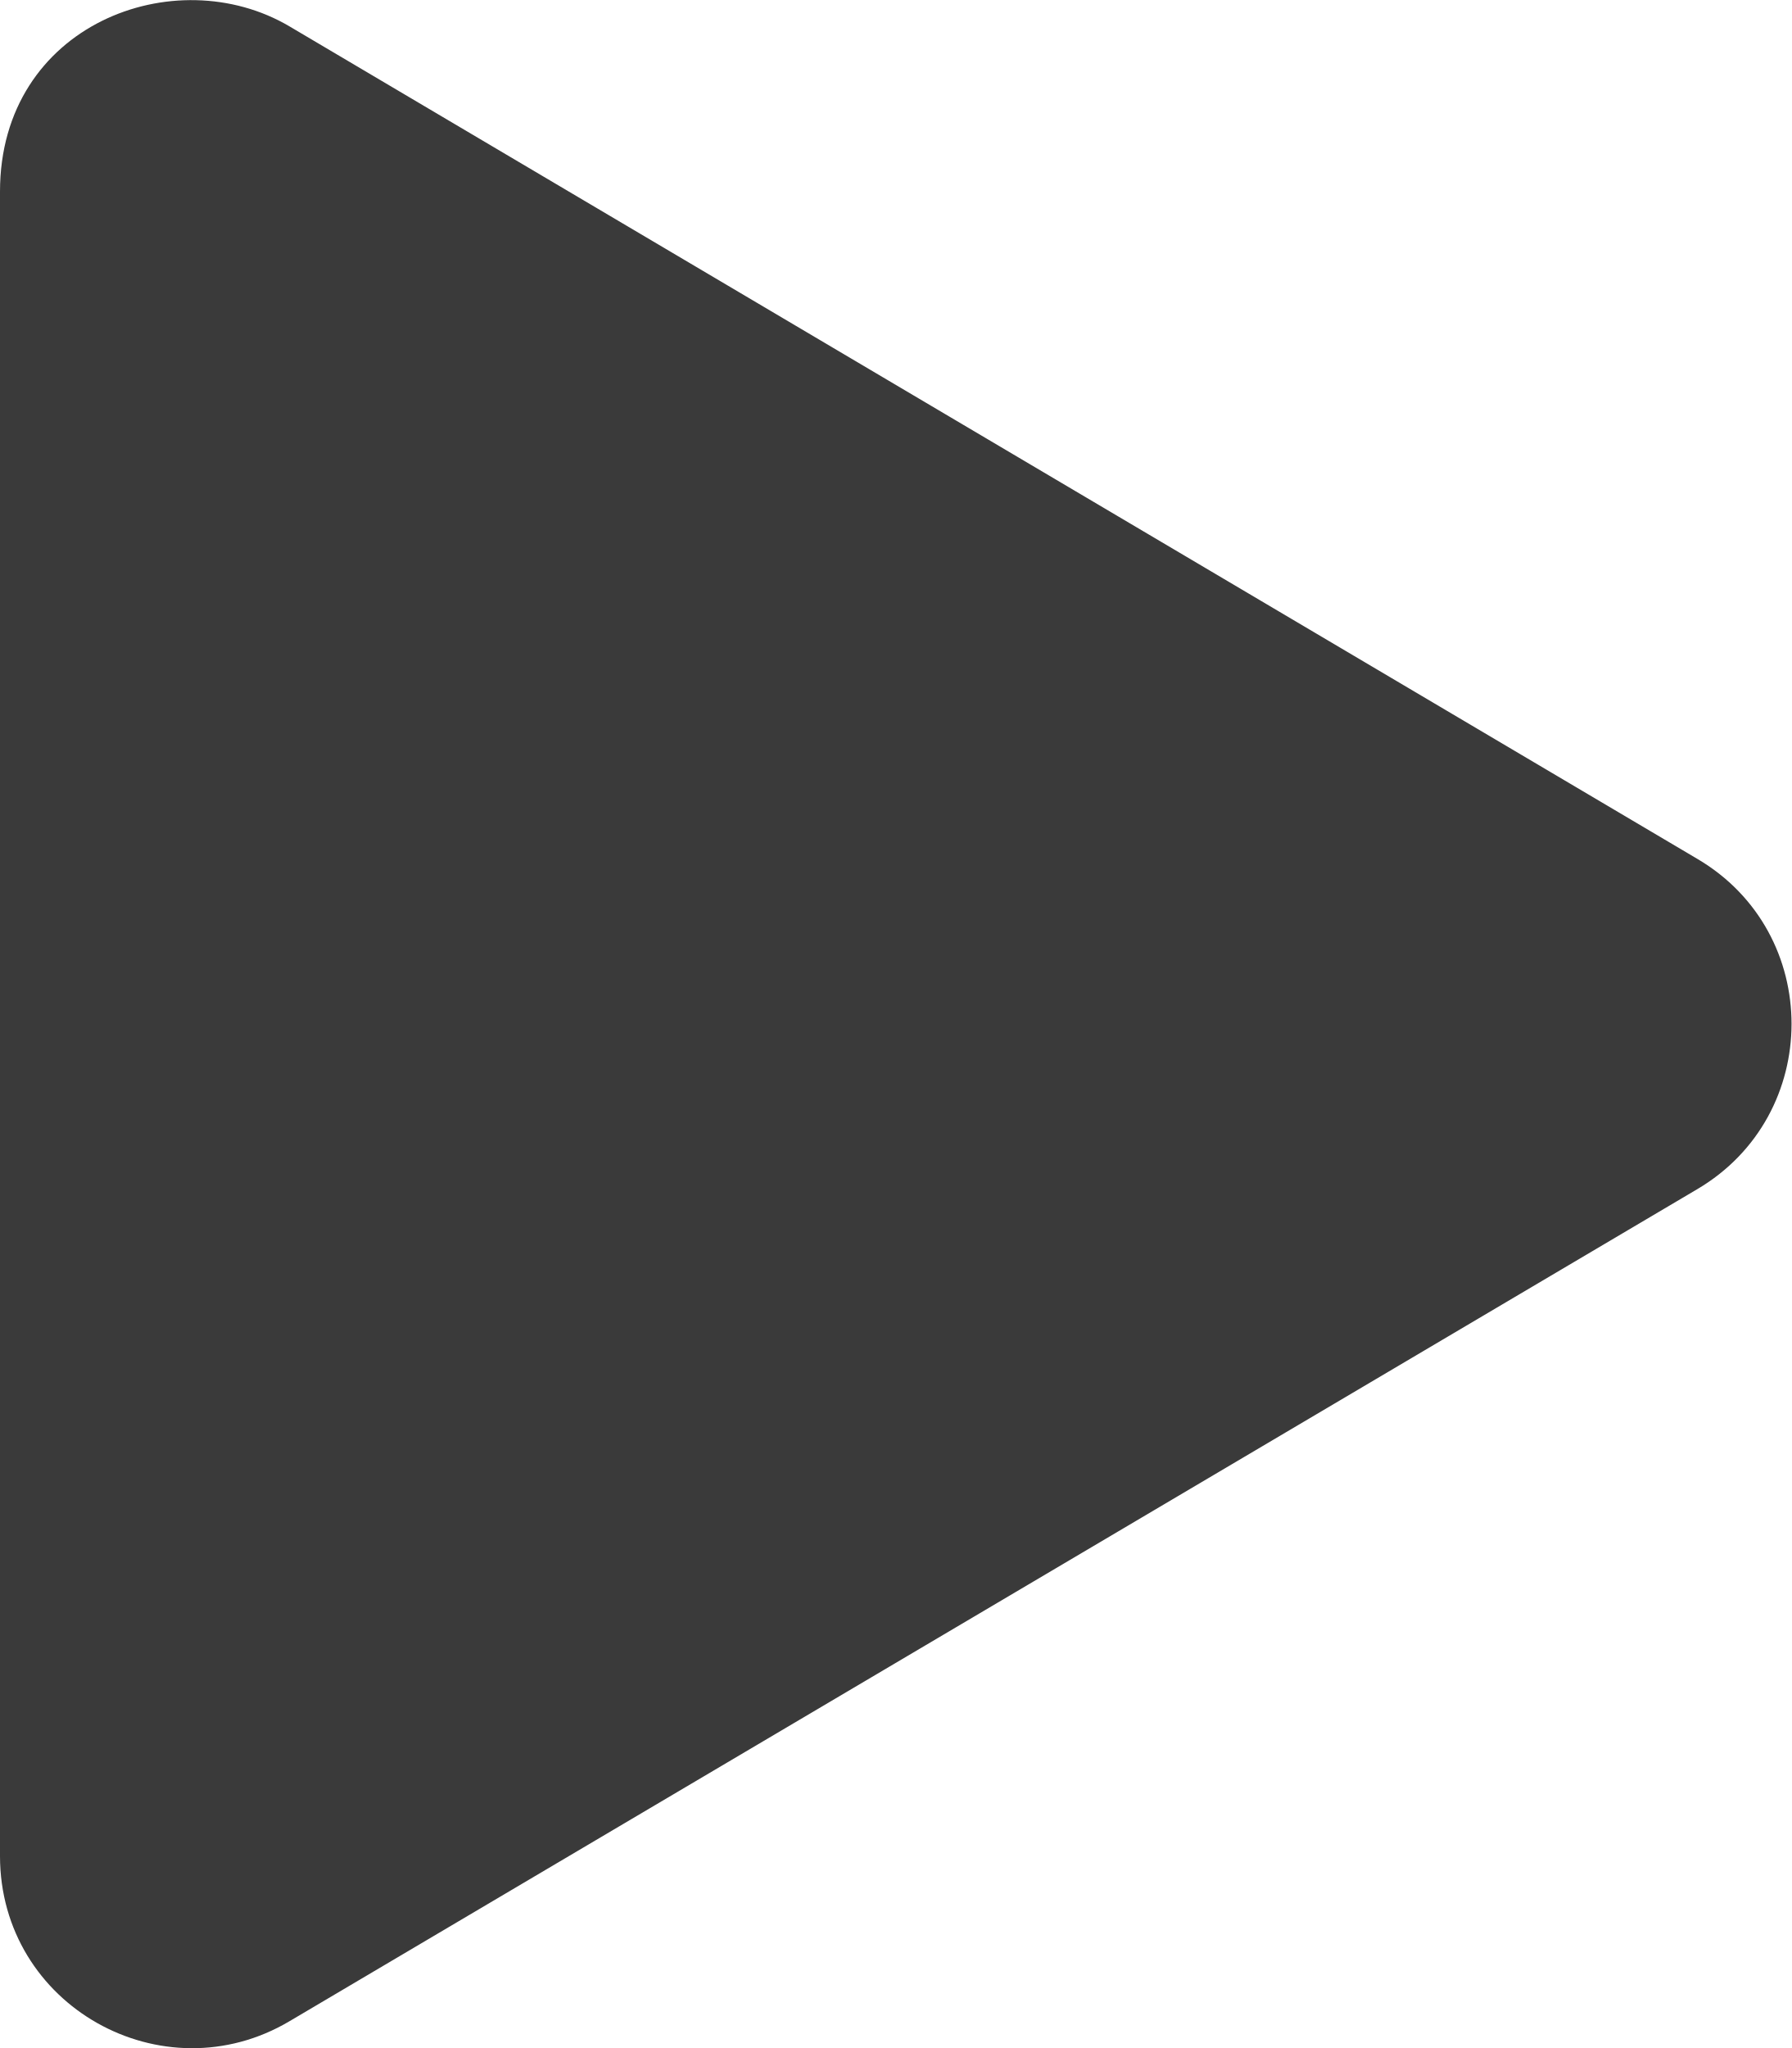
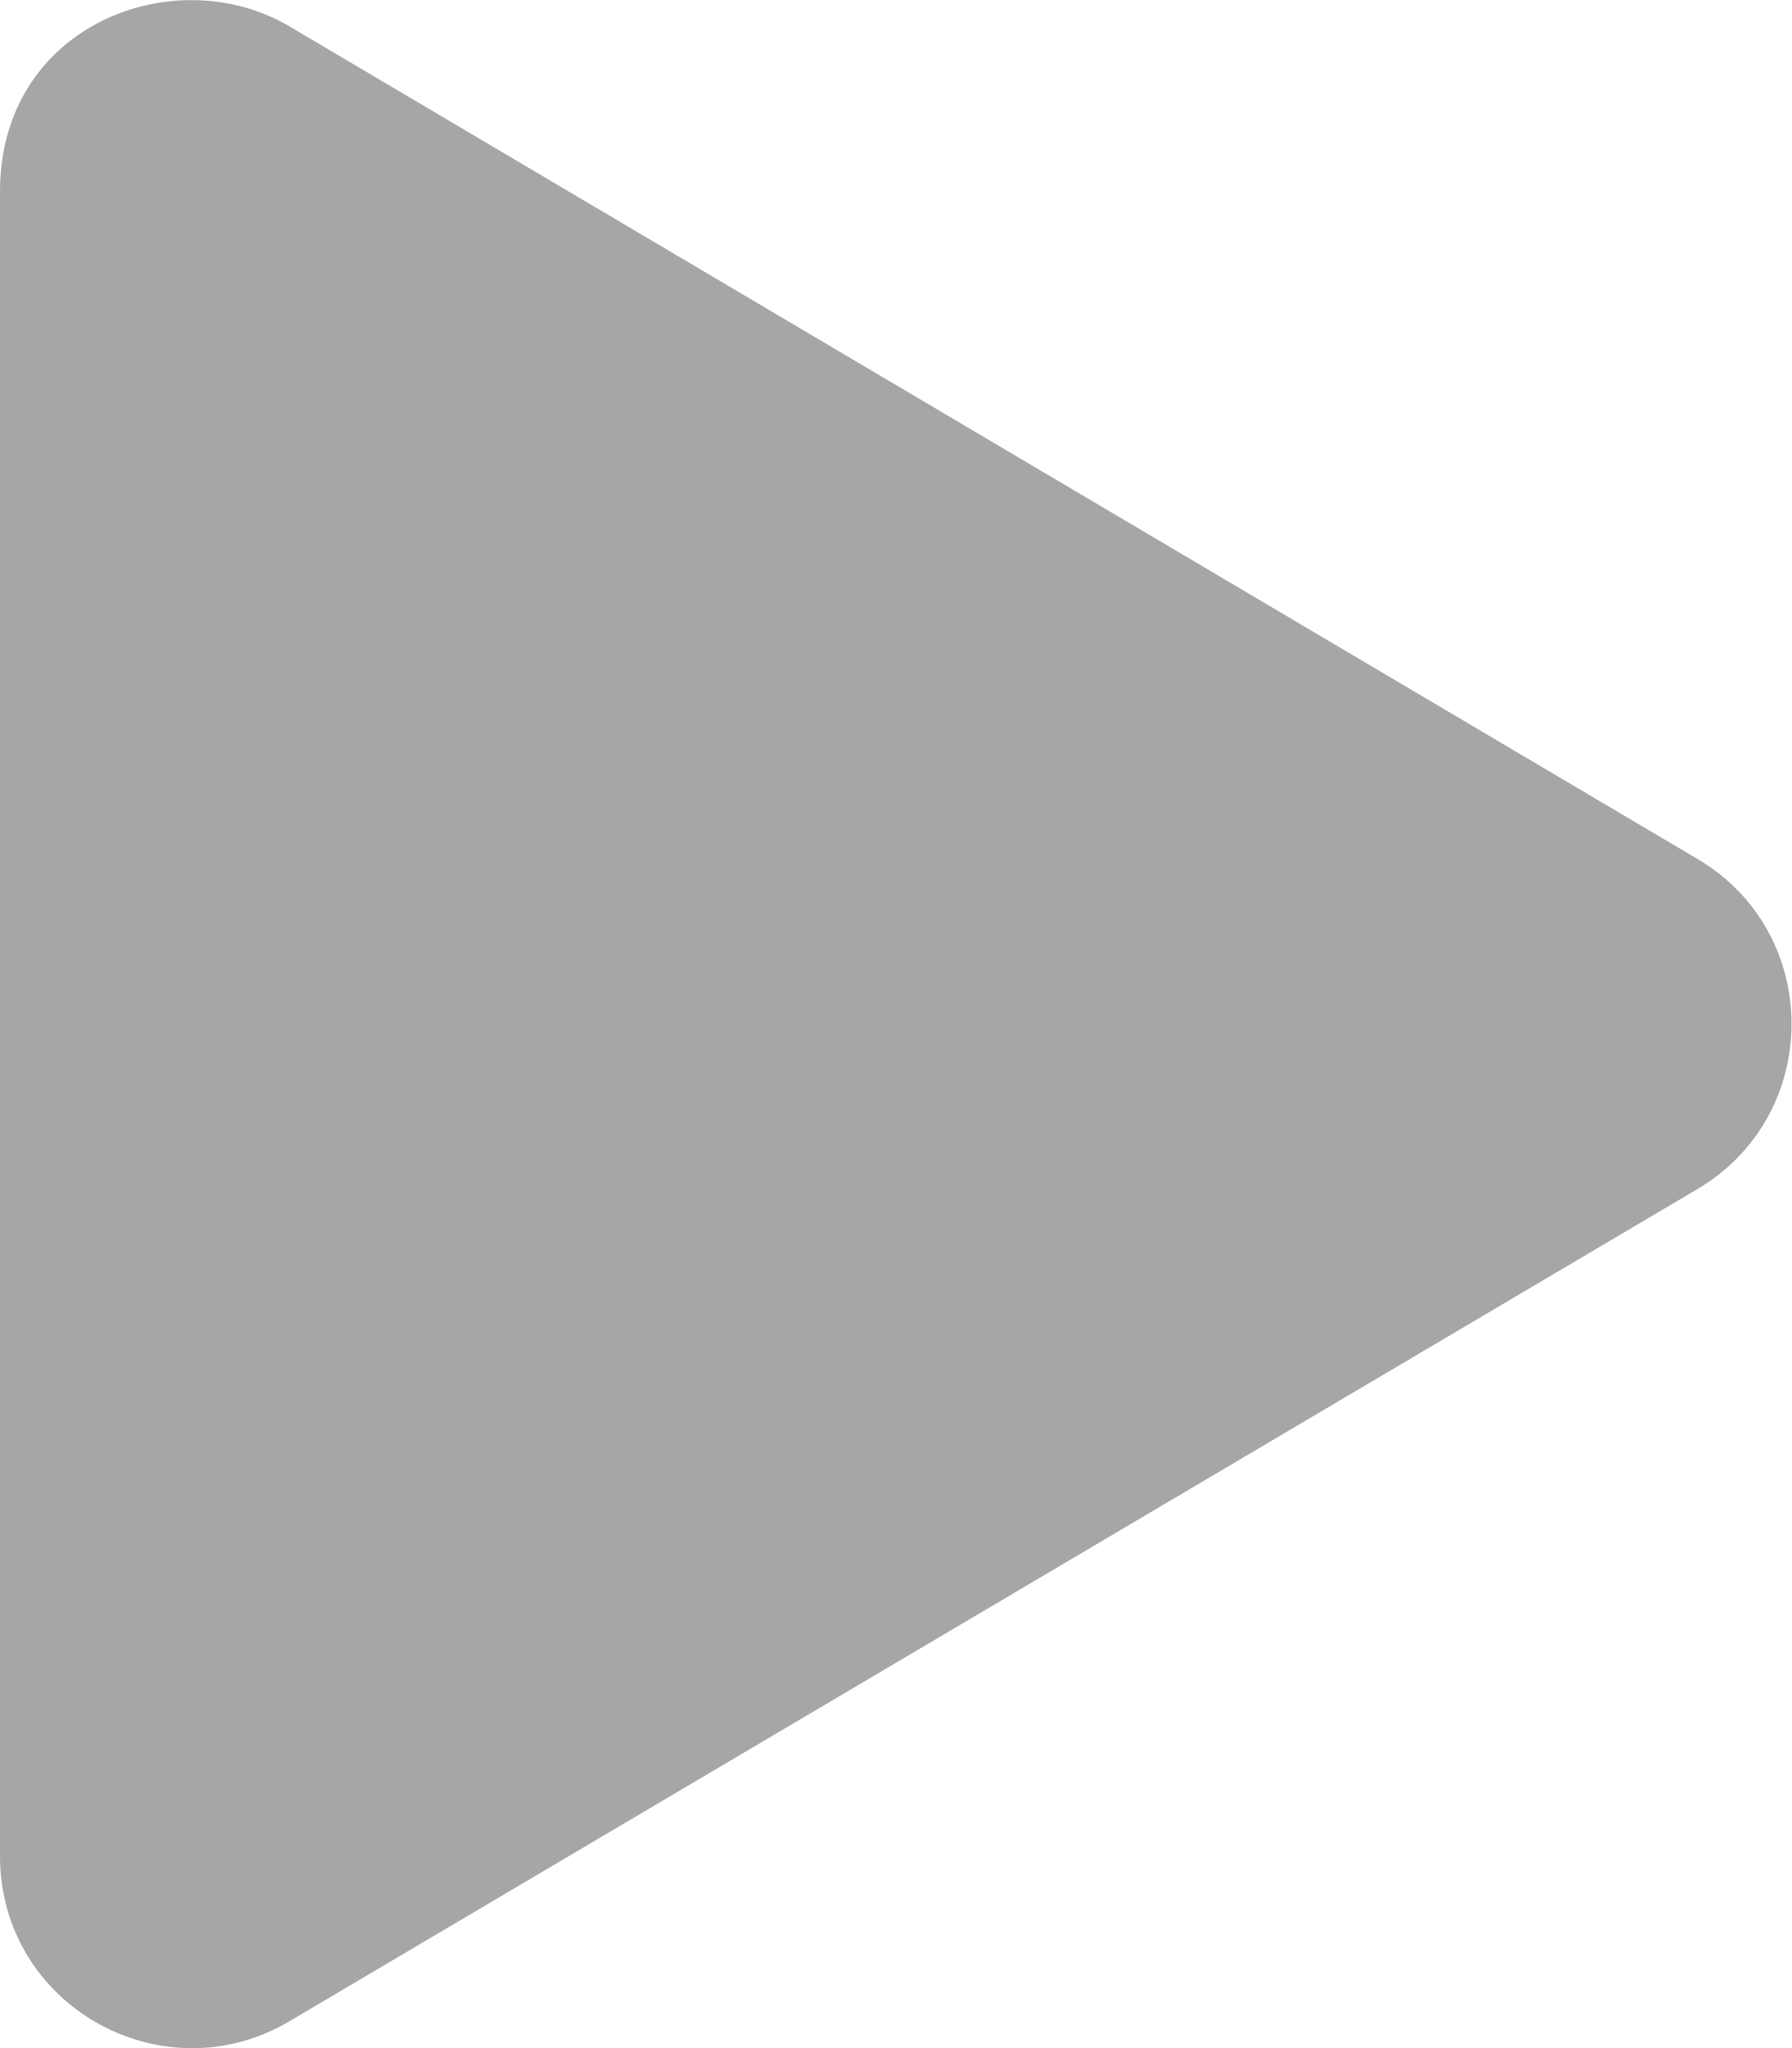
<svg xmlns="http://www.w3.org/2000/svg" viewBox="0 0 448 512">
-   <path fill="#3a3a3a" d="M424.4 214.7L72.4 6.6C43.8-10.3 0 6.1 0 47.9V464c0 37.5 40.7 60.1 72.4 41.3l352-208c31.4-18.5 31.5-64.1 0-82.6z" />
+   <path fill="#a6a6a6" d="M424.4 214.7L72.4 6.6C43.8-10.3 0 6.1 0 47.9V464c0 37.5 40.7 60.1 72.4 41.3l352-208c31.4-18.5 31.5-64.1 0-82.6z" />
</svg>
